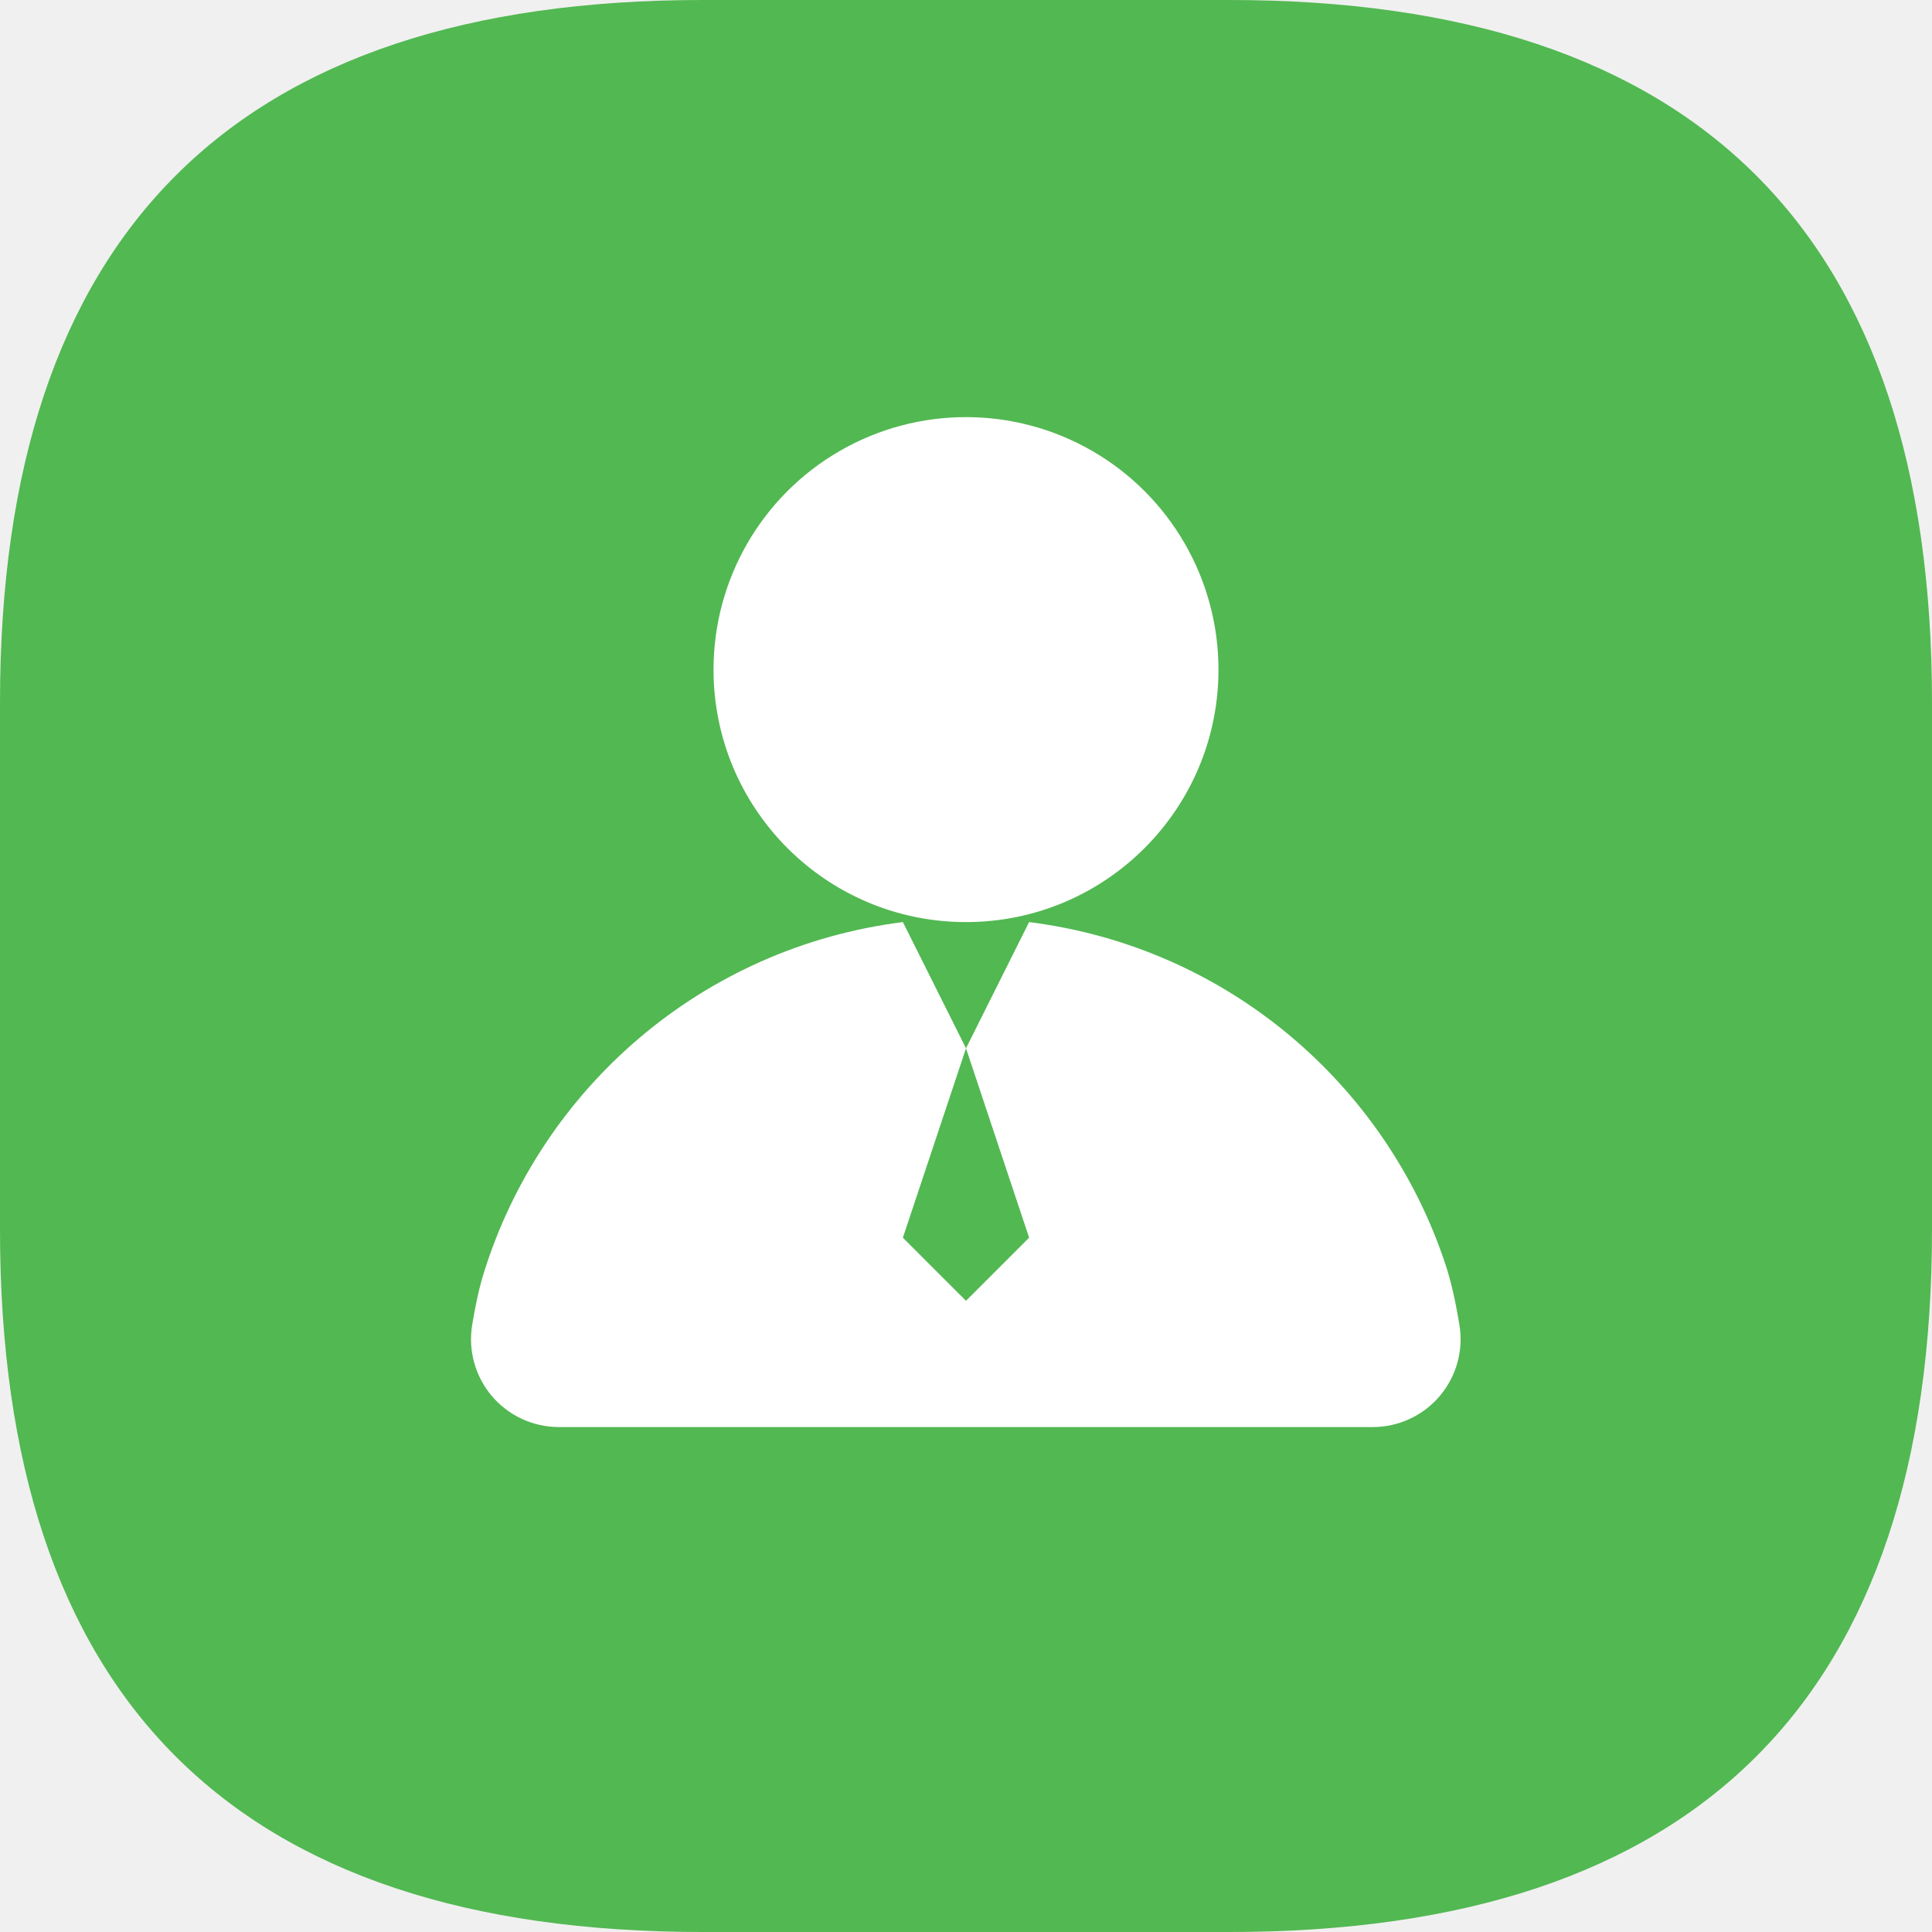
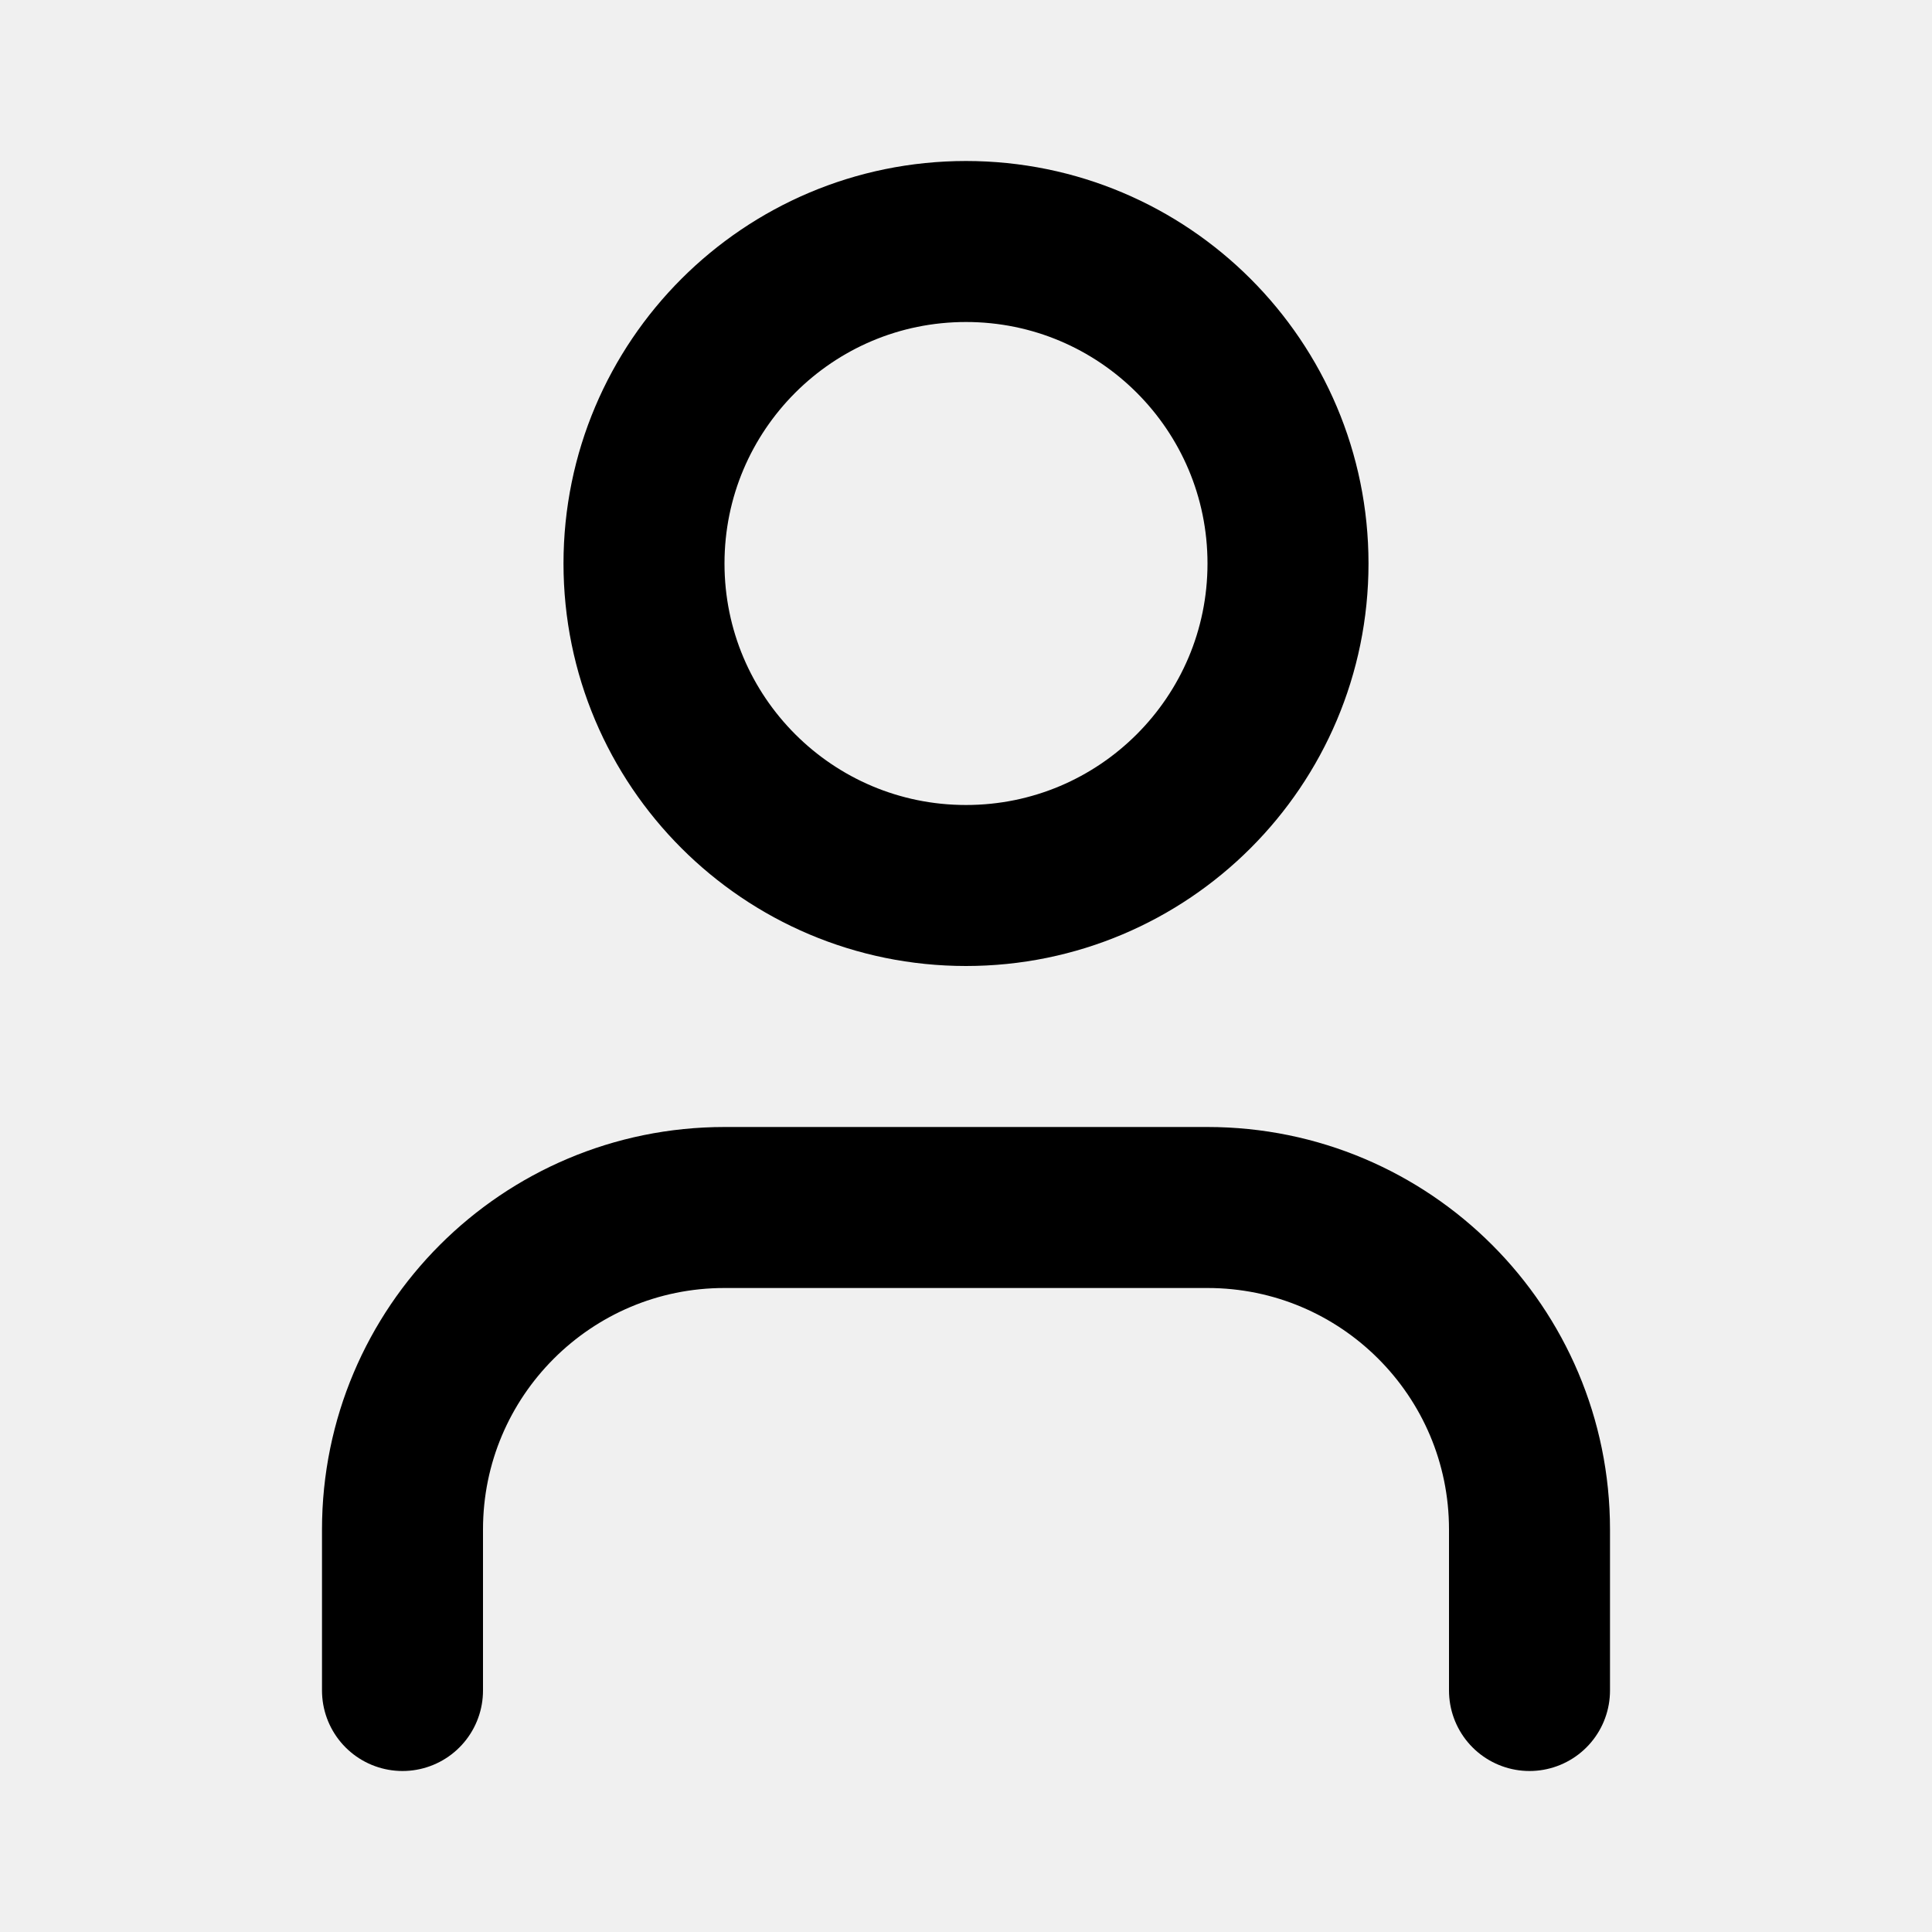
- <svg xmlns="http://www.w3.org/2000/svg" t="1712398376704" class="icon" viewBox="0 0 1024 1024" version="1.1" p-id="9740" width="200" height="200">
-   <path d="M0 0m372.364 0l279.273 0q372.364 0 372.364 372.364l0 279.273q0 372.364-372.364 372.364l-279.273 0q-372.364 0-372.364-372.364l0-279.273q0-372.364 372.364-372.364Z" fill="#52B852" p-id="9741" />
-   <path d="M545.455 488.727c104.972 13.219 189.289 86.074 220.812 181.865 2.735 8.308 5.155 18.863 7.261 31.674A46.545 46.545 0 0 1 727.599 756.364H296.192a46.545 46.545 0 0 1-45.94-54.039c1.78-10.915 3.805-20.015 6.074-27.322C286.697 577.047 371.968 502.156 478.545 488.727L512 555.636zM512 555.636l-33.455 100.364L512 689.455l33.455-33.455L512 555.636z m-66.909-316.625A133.818 133.818 0 0 1 645.818 354.909C645.818 428.812 585.891 488.727 512 488.727s-133.818-59.916-133.818-133.818a133.818 133.818 0 0 1 66.909-115.898z" fill="#FFFFFF" p-id="9742" />
+ <svg xmlns="http://www.w3.org/2000/svg" class="lucide lucide-user" width="24" height="24" viewBox="0 0 24 24" fill="none" stroke="currentColor" stroke-width="2" stroke-linecap="round" stroke-linejoin="round">
+   <path d="M19 21v-2a4 4 0 0 0-4-4H9a4 4 0 0 0-4 4v2" />
+   <circle cx="12" cy="7" r="4" />
</svg>
